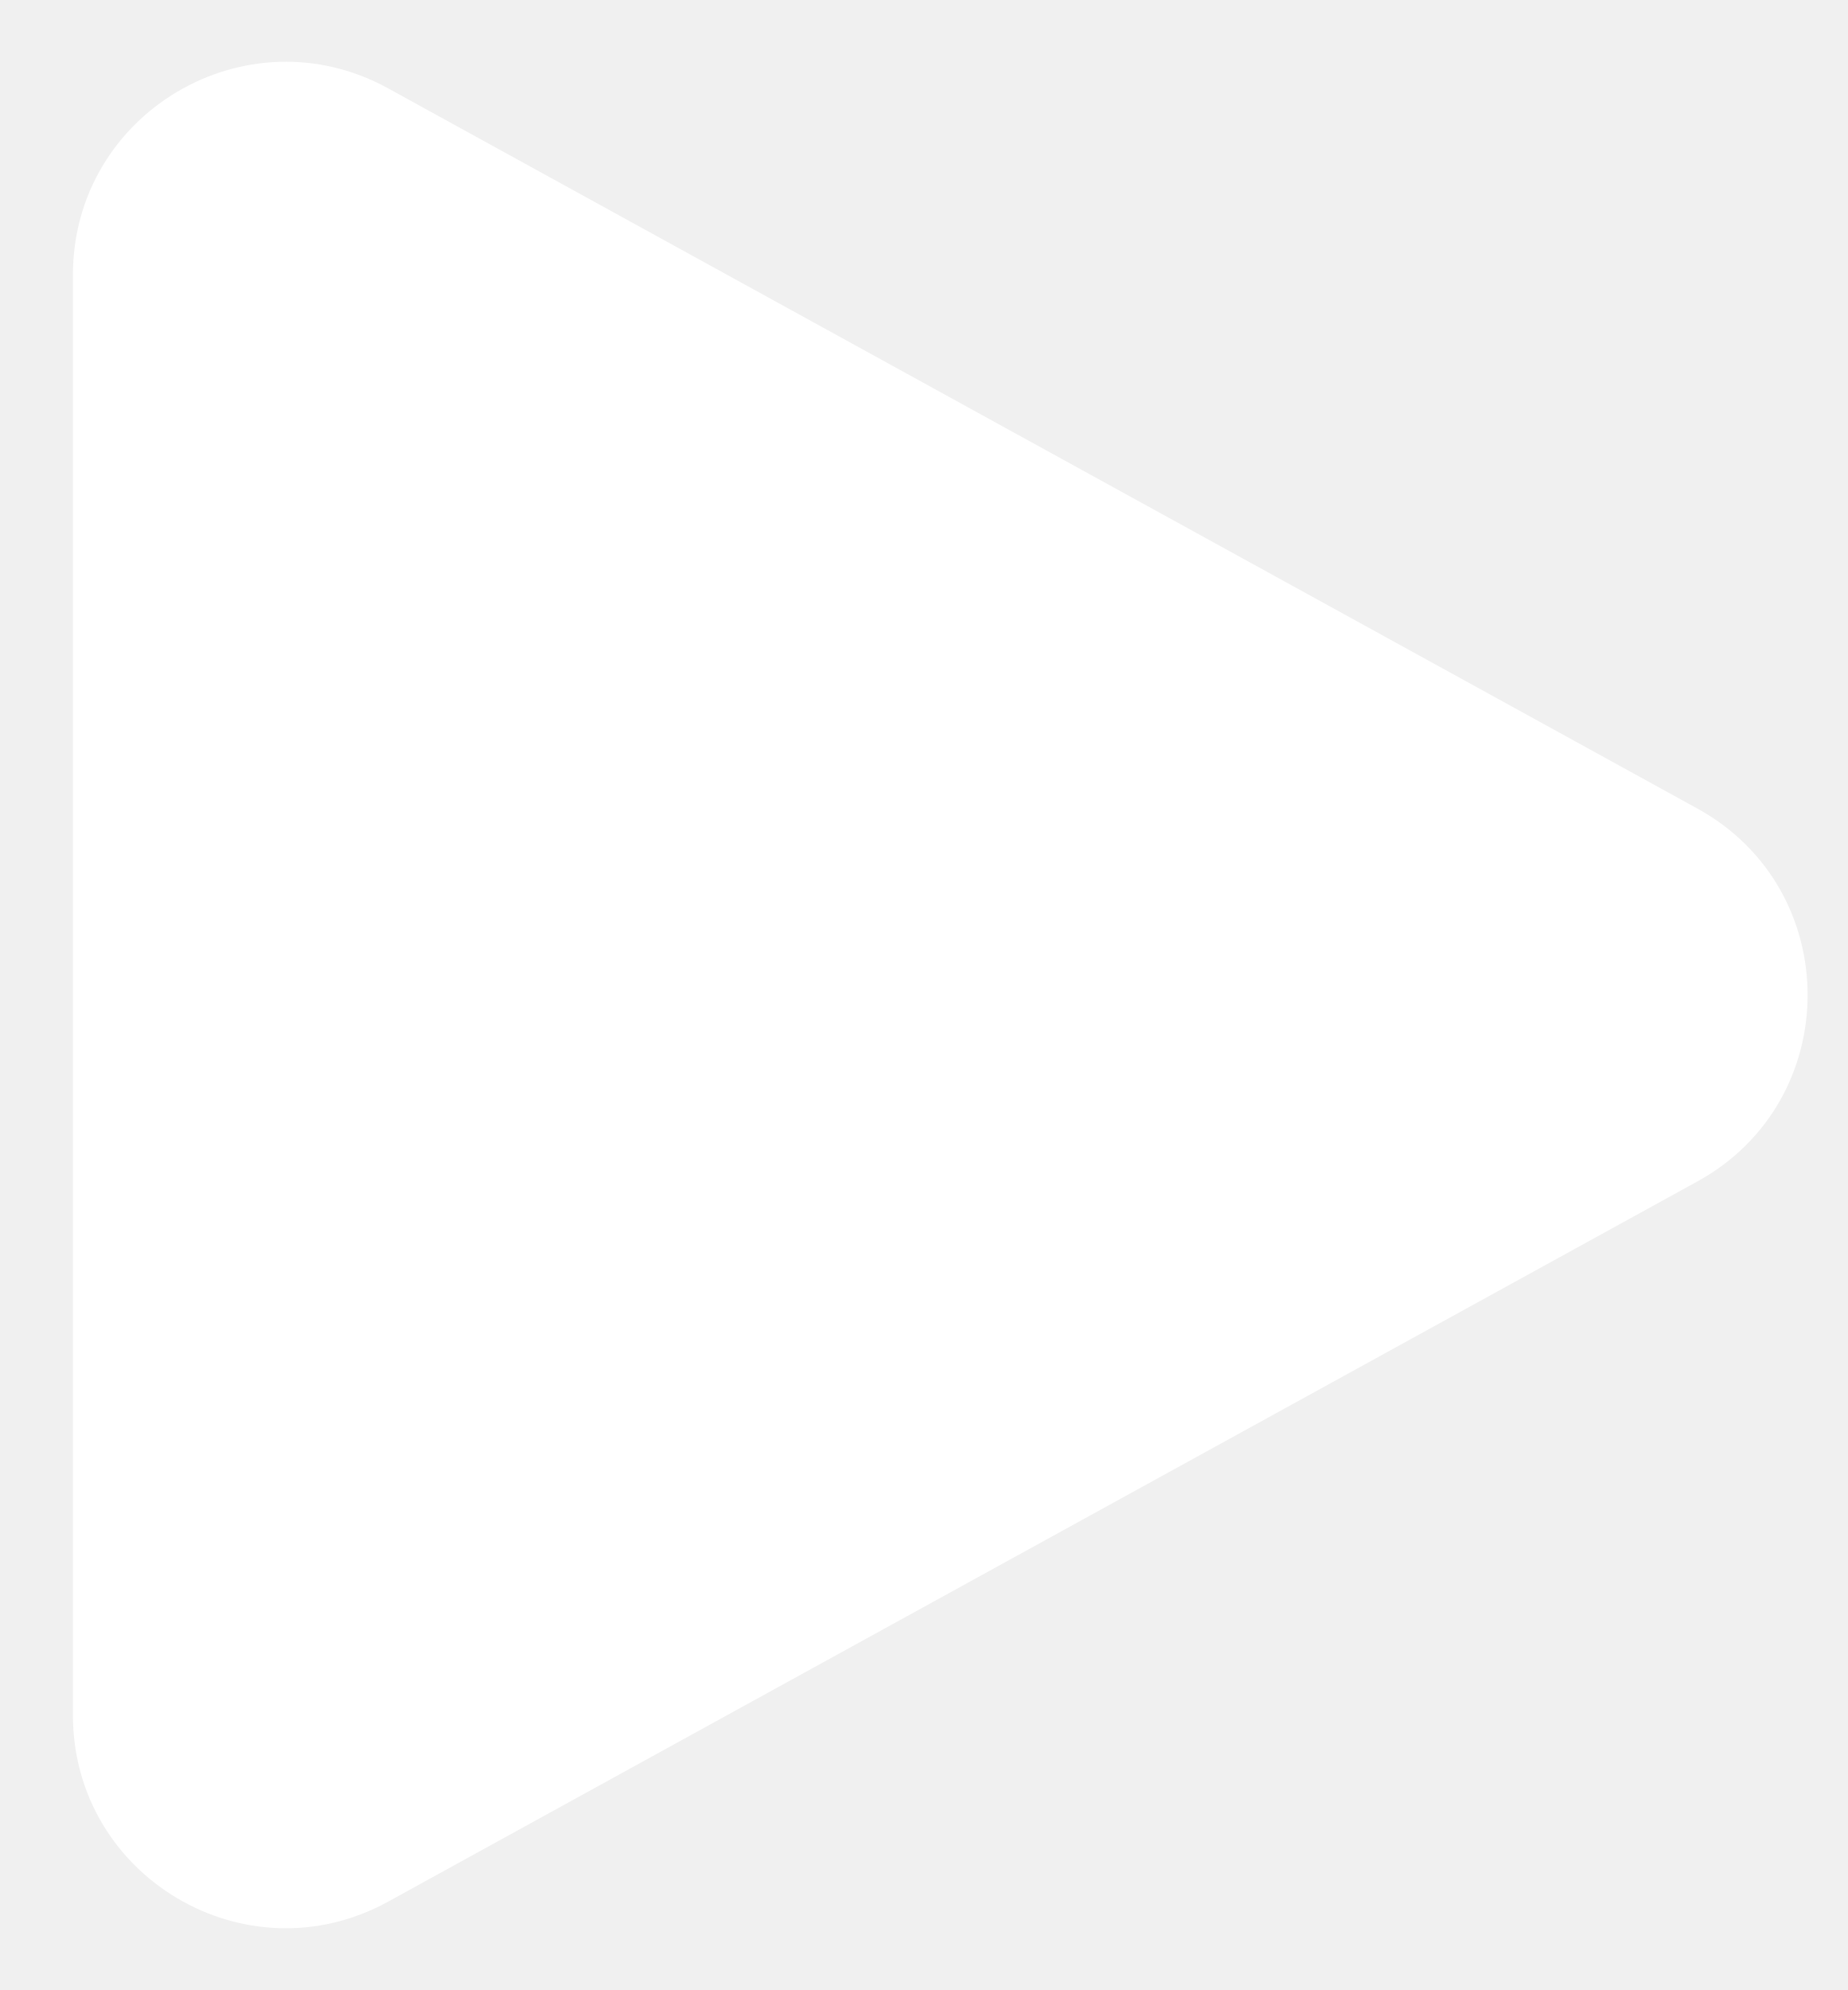
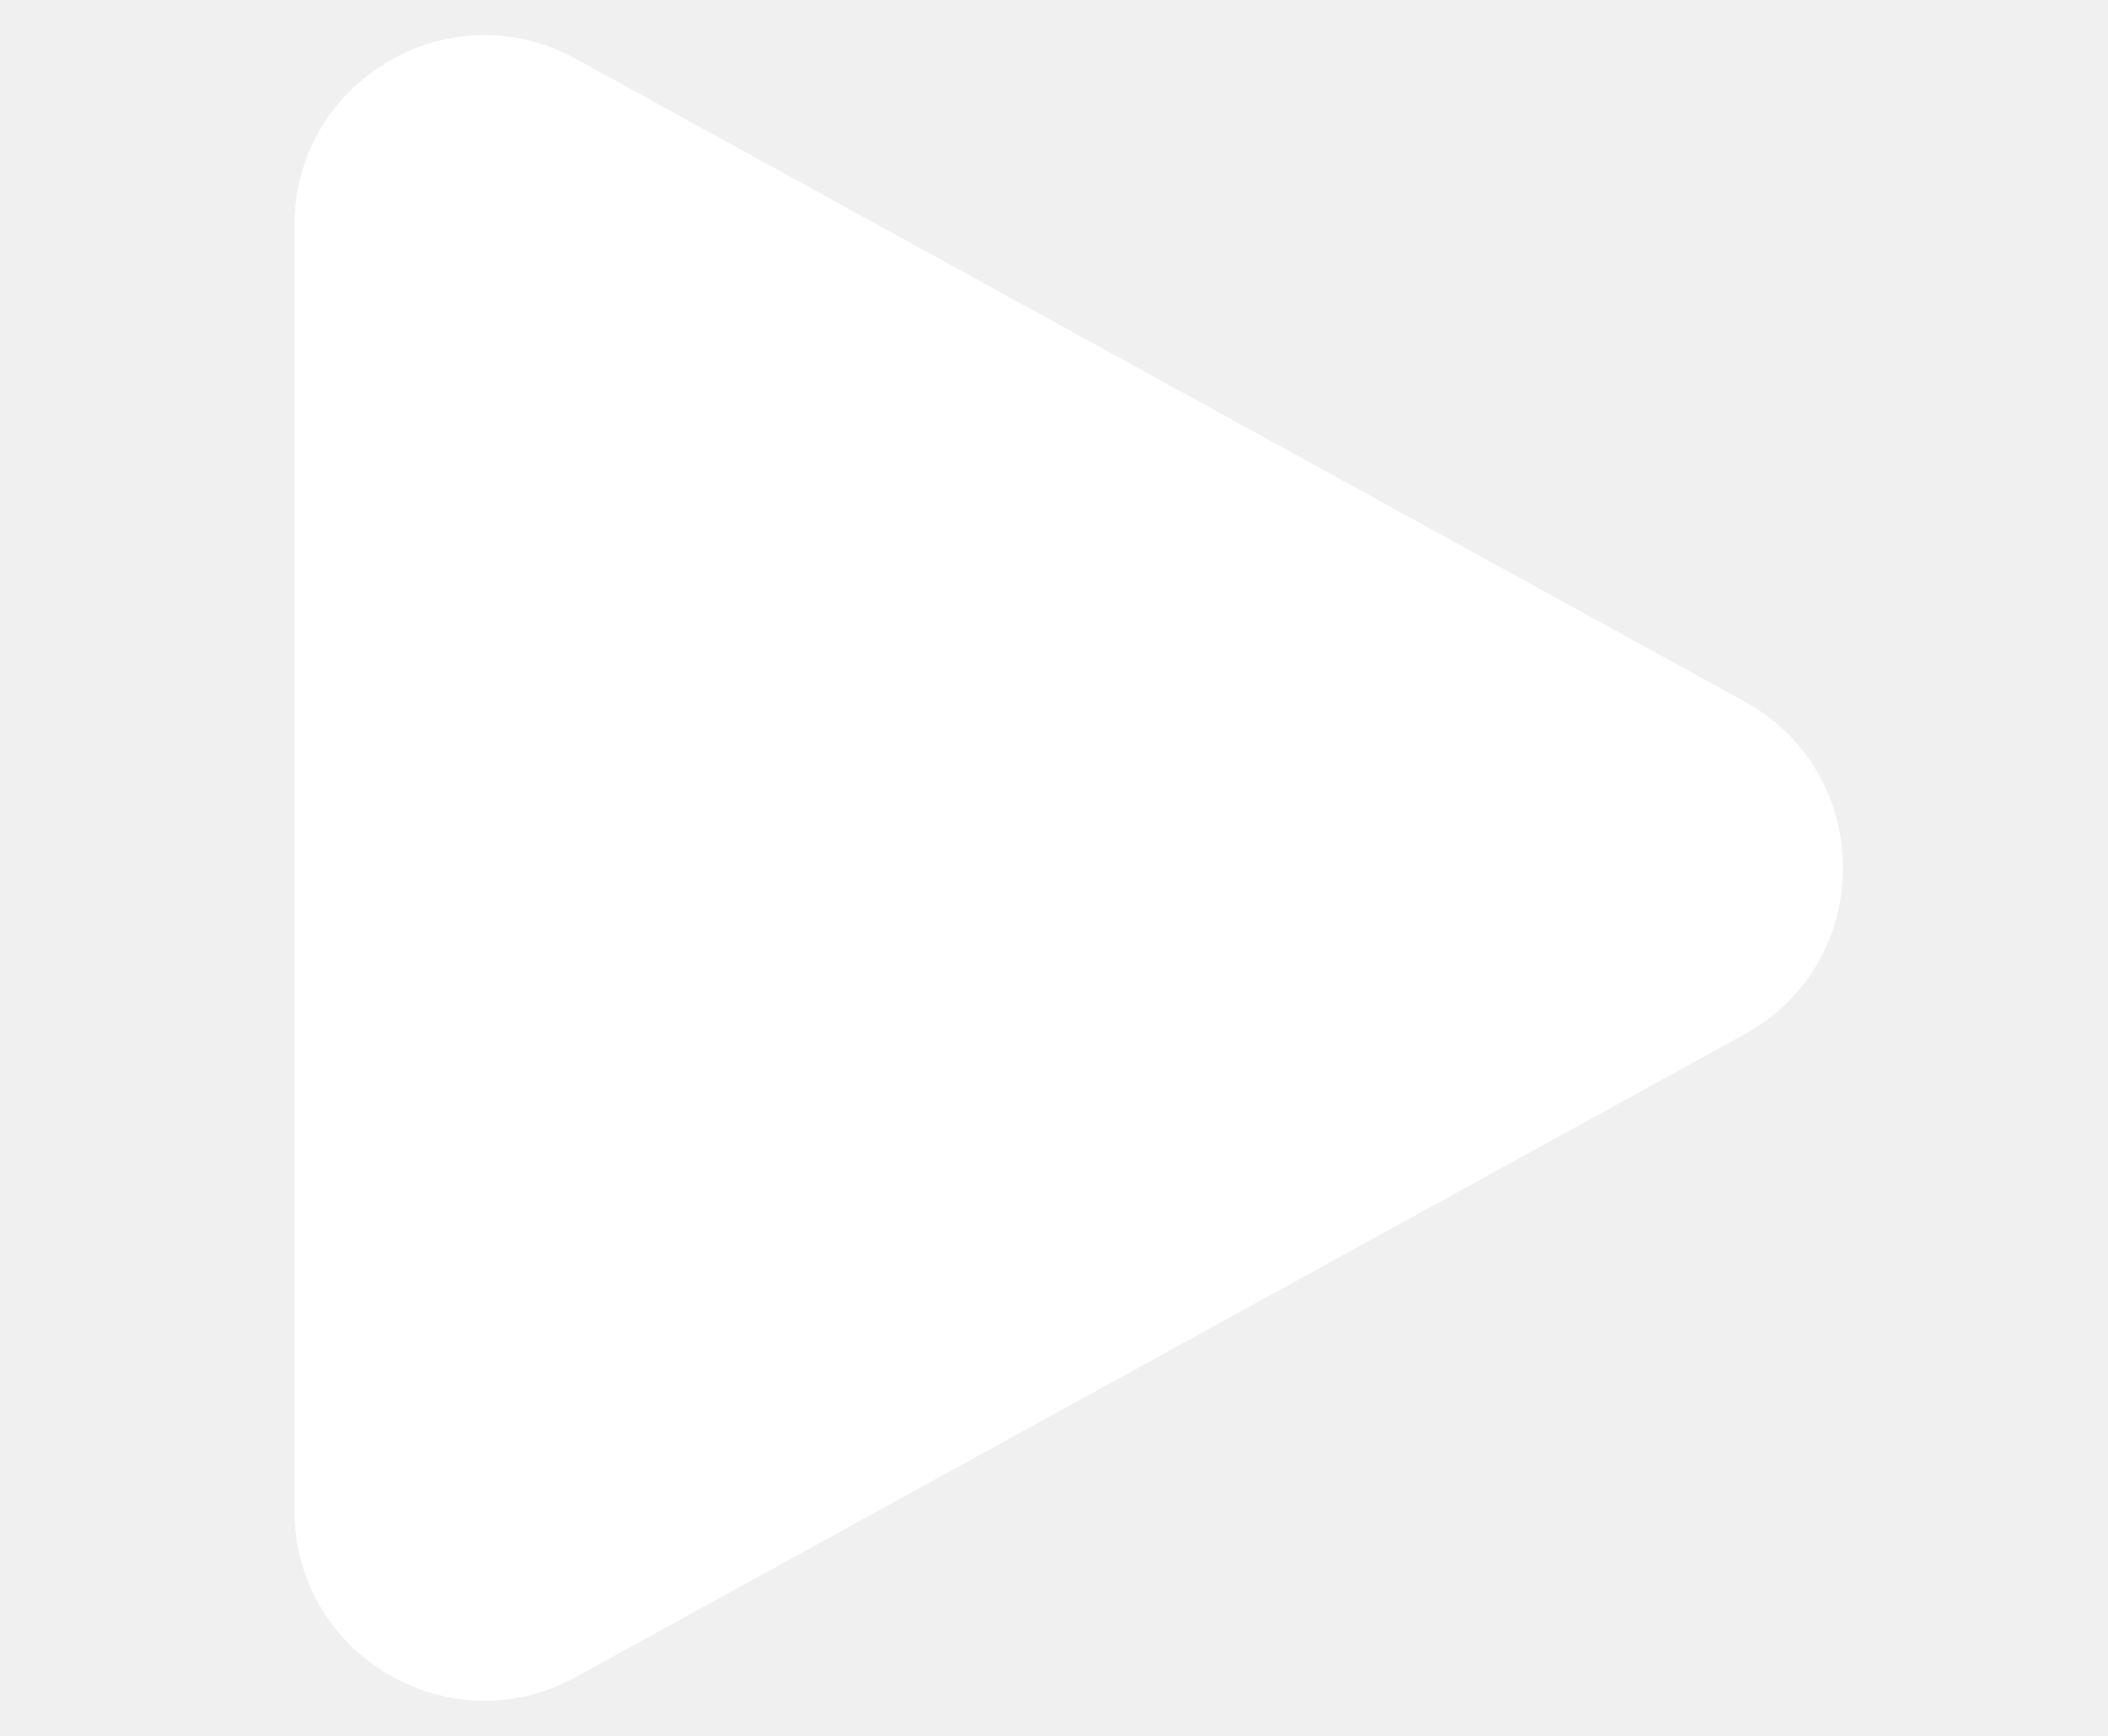
- <svg xmlns="http://www.w3.org/2000/svg" width="13" height="14" viewBox="0 0 19 20" fill="none">
+ <svg xmlns="http://www.w3.org/2000/svg" width="17" height="14" viewBox="0 0 19 20" fill="none">
  <path fill-rule="evenodd" clip-rule="evenodd" d="M0.75 2.595C0.75 0.931 2.534 -0.124 3.992 0.678L17.456 8.083C18.967 8.914 18.967 11.086 17.456 11.917L3.992 19.322C2.534 20.124 0.75 19.069 0.75 17.405V2.595Z" fill="white" />
</svg>
